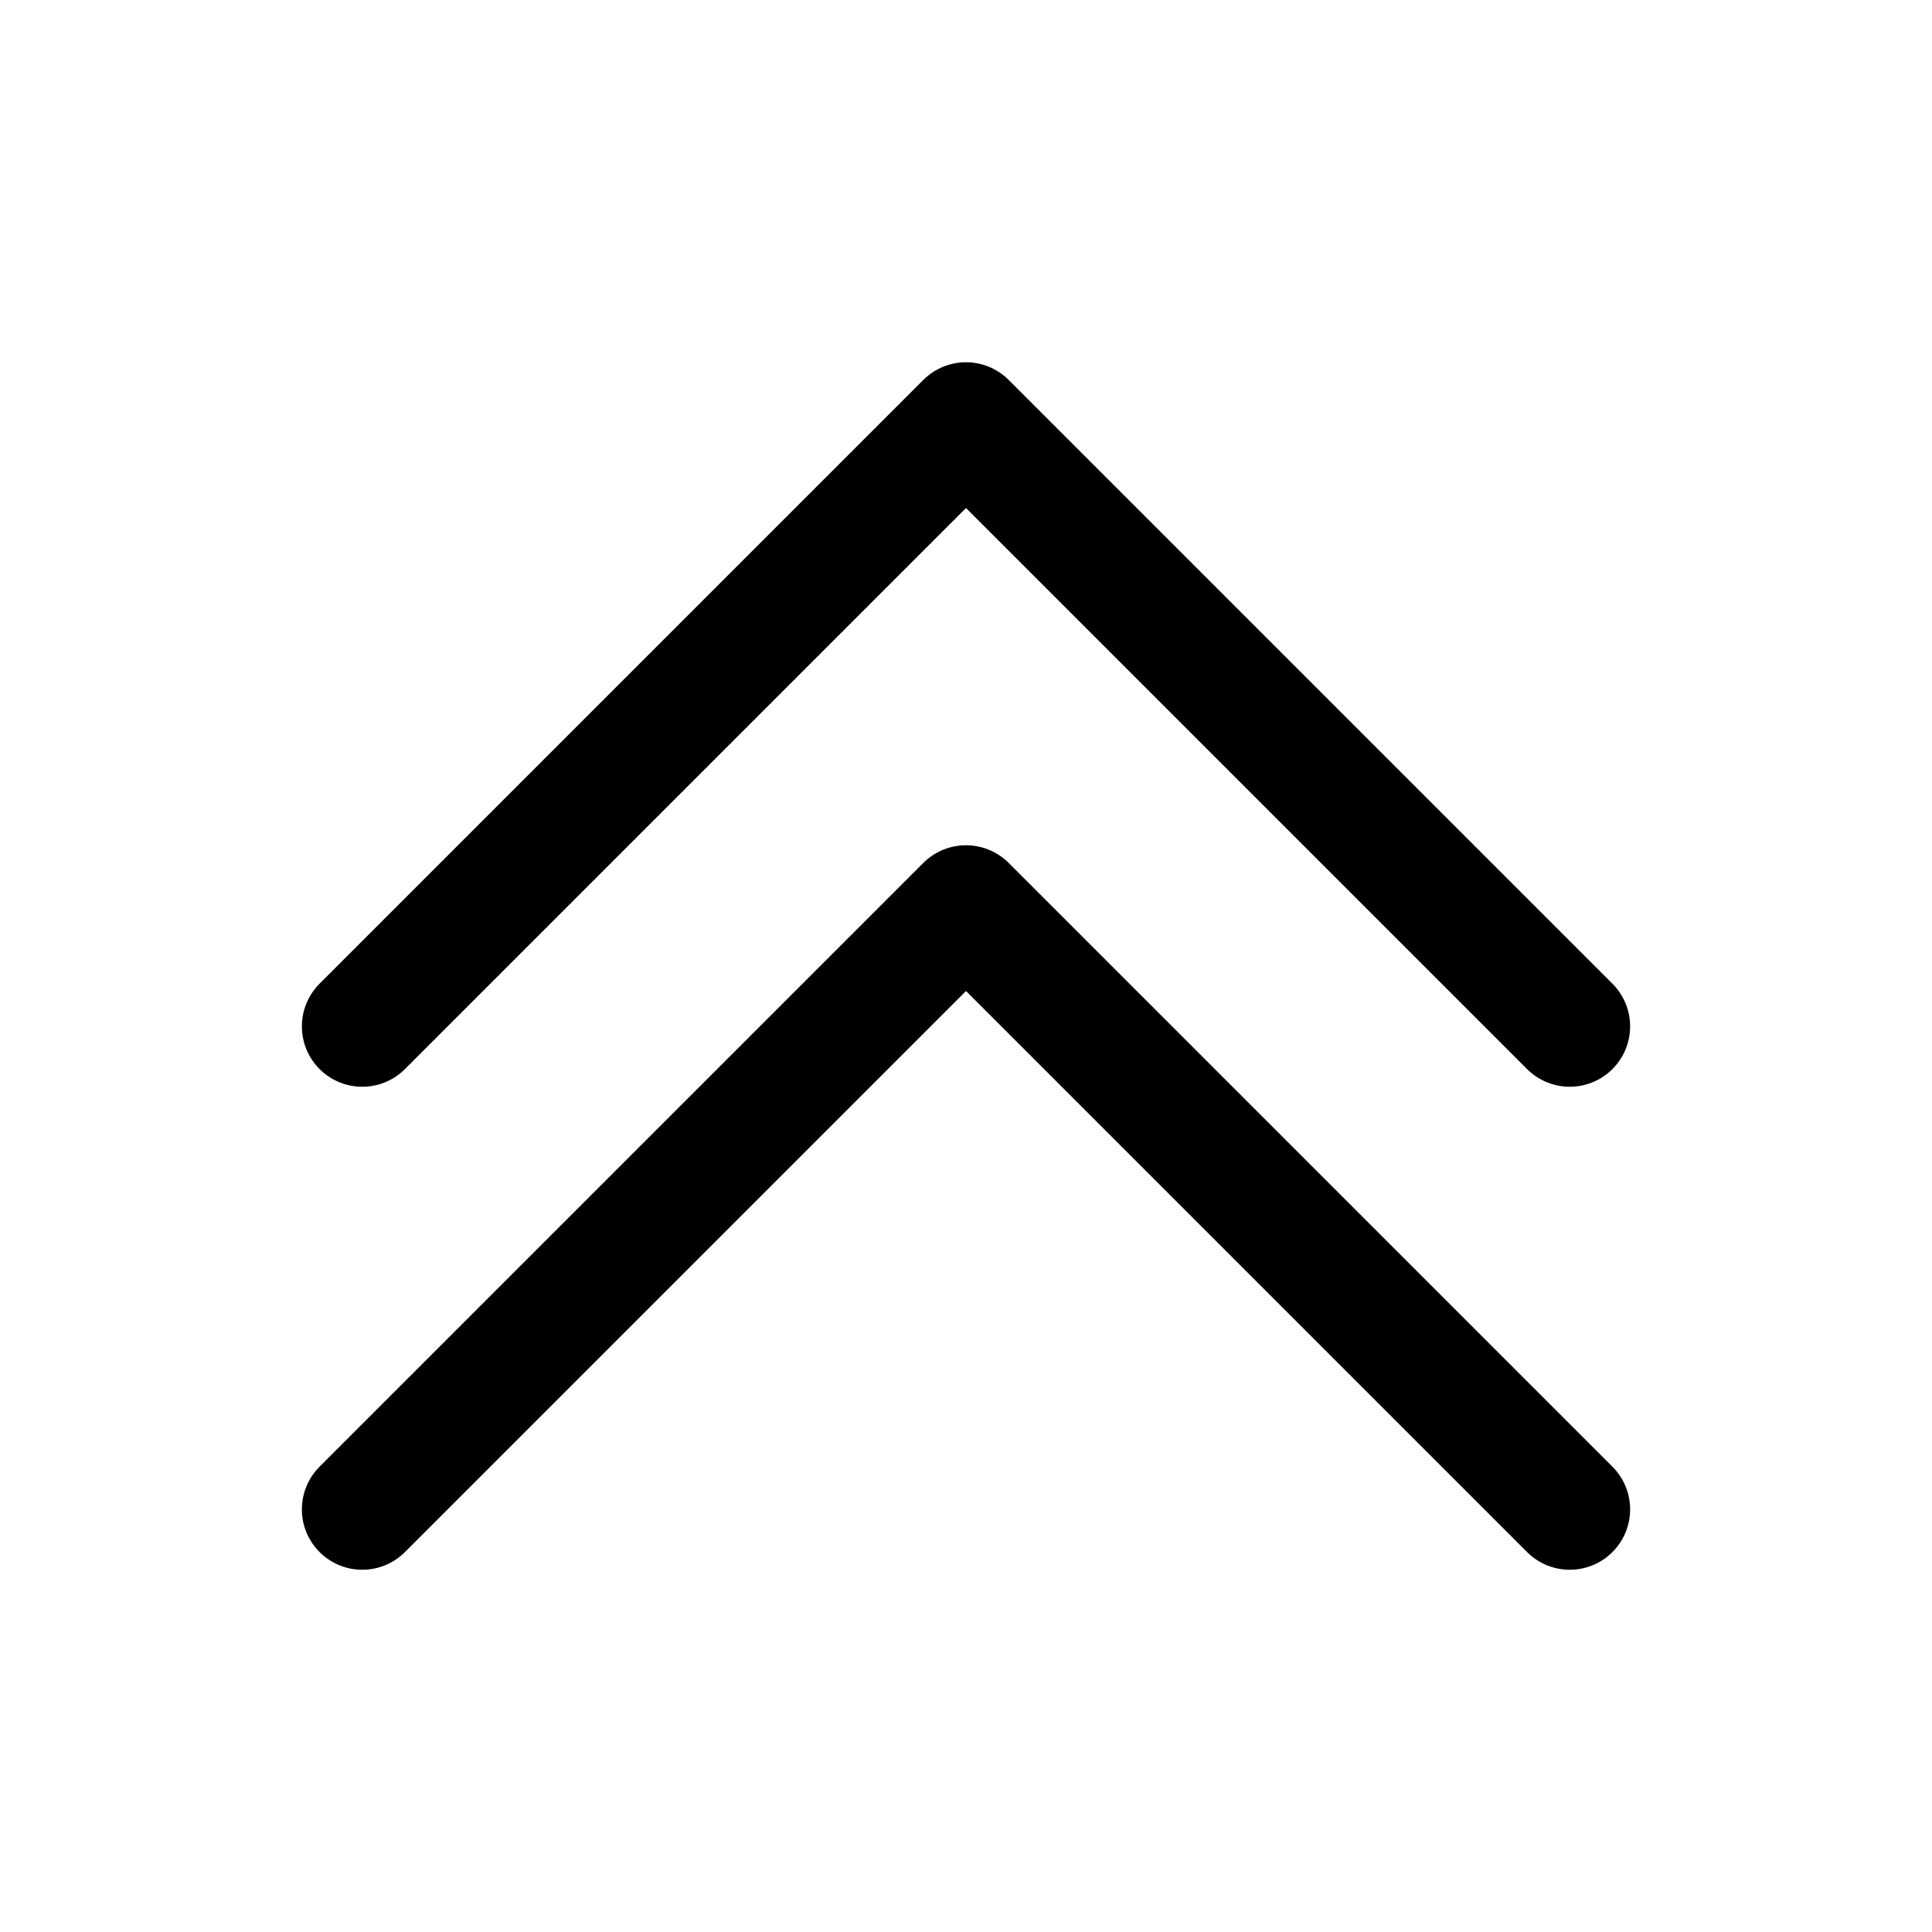
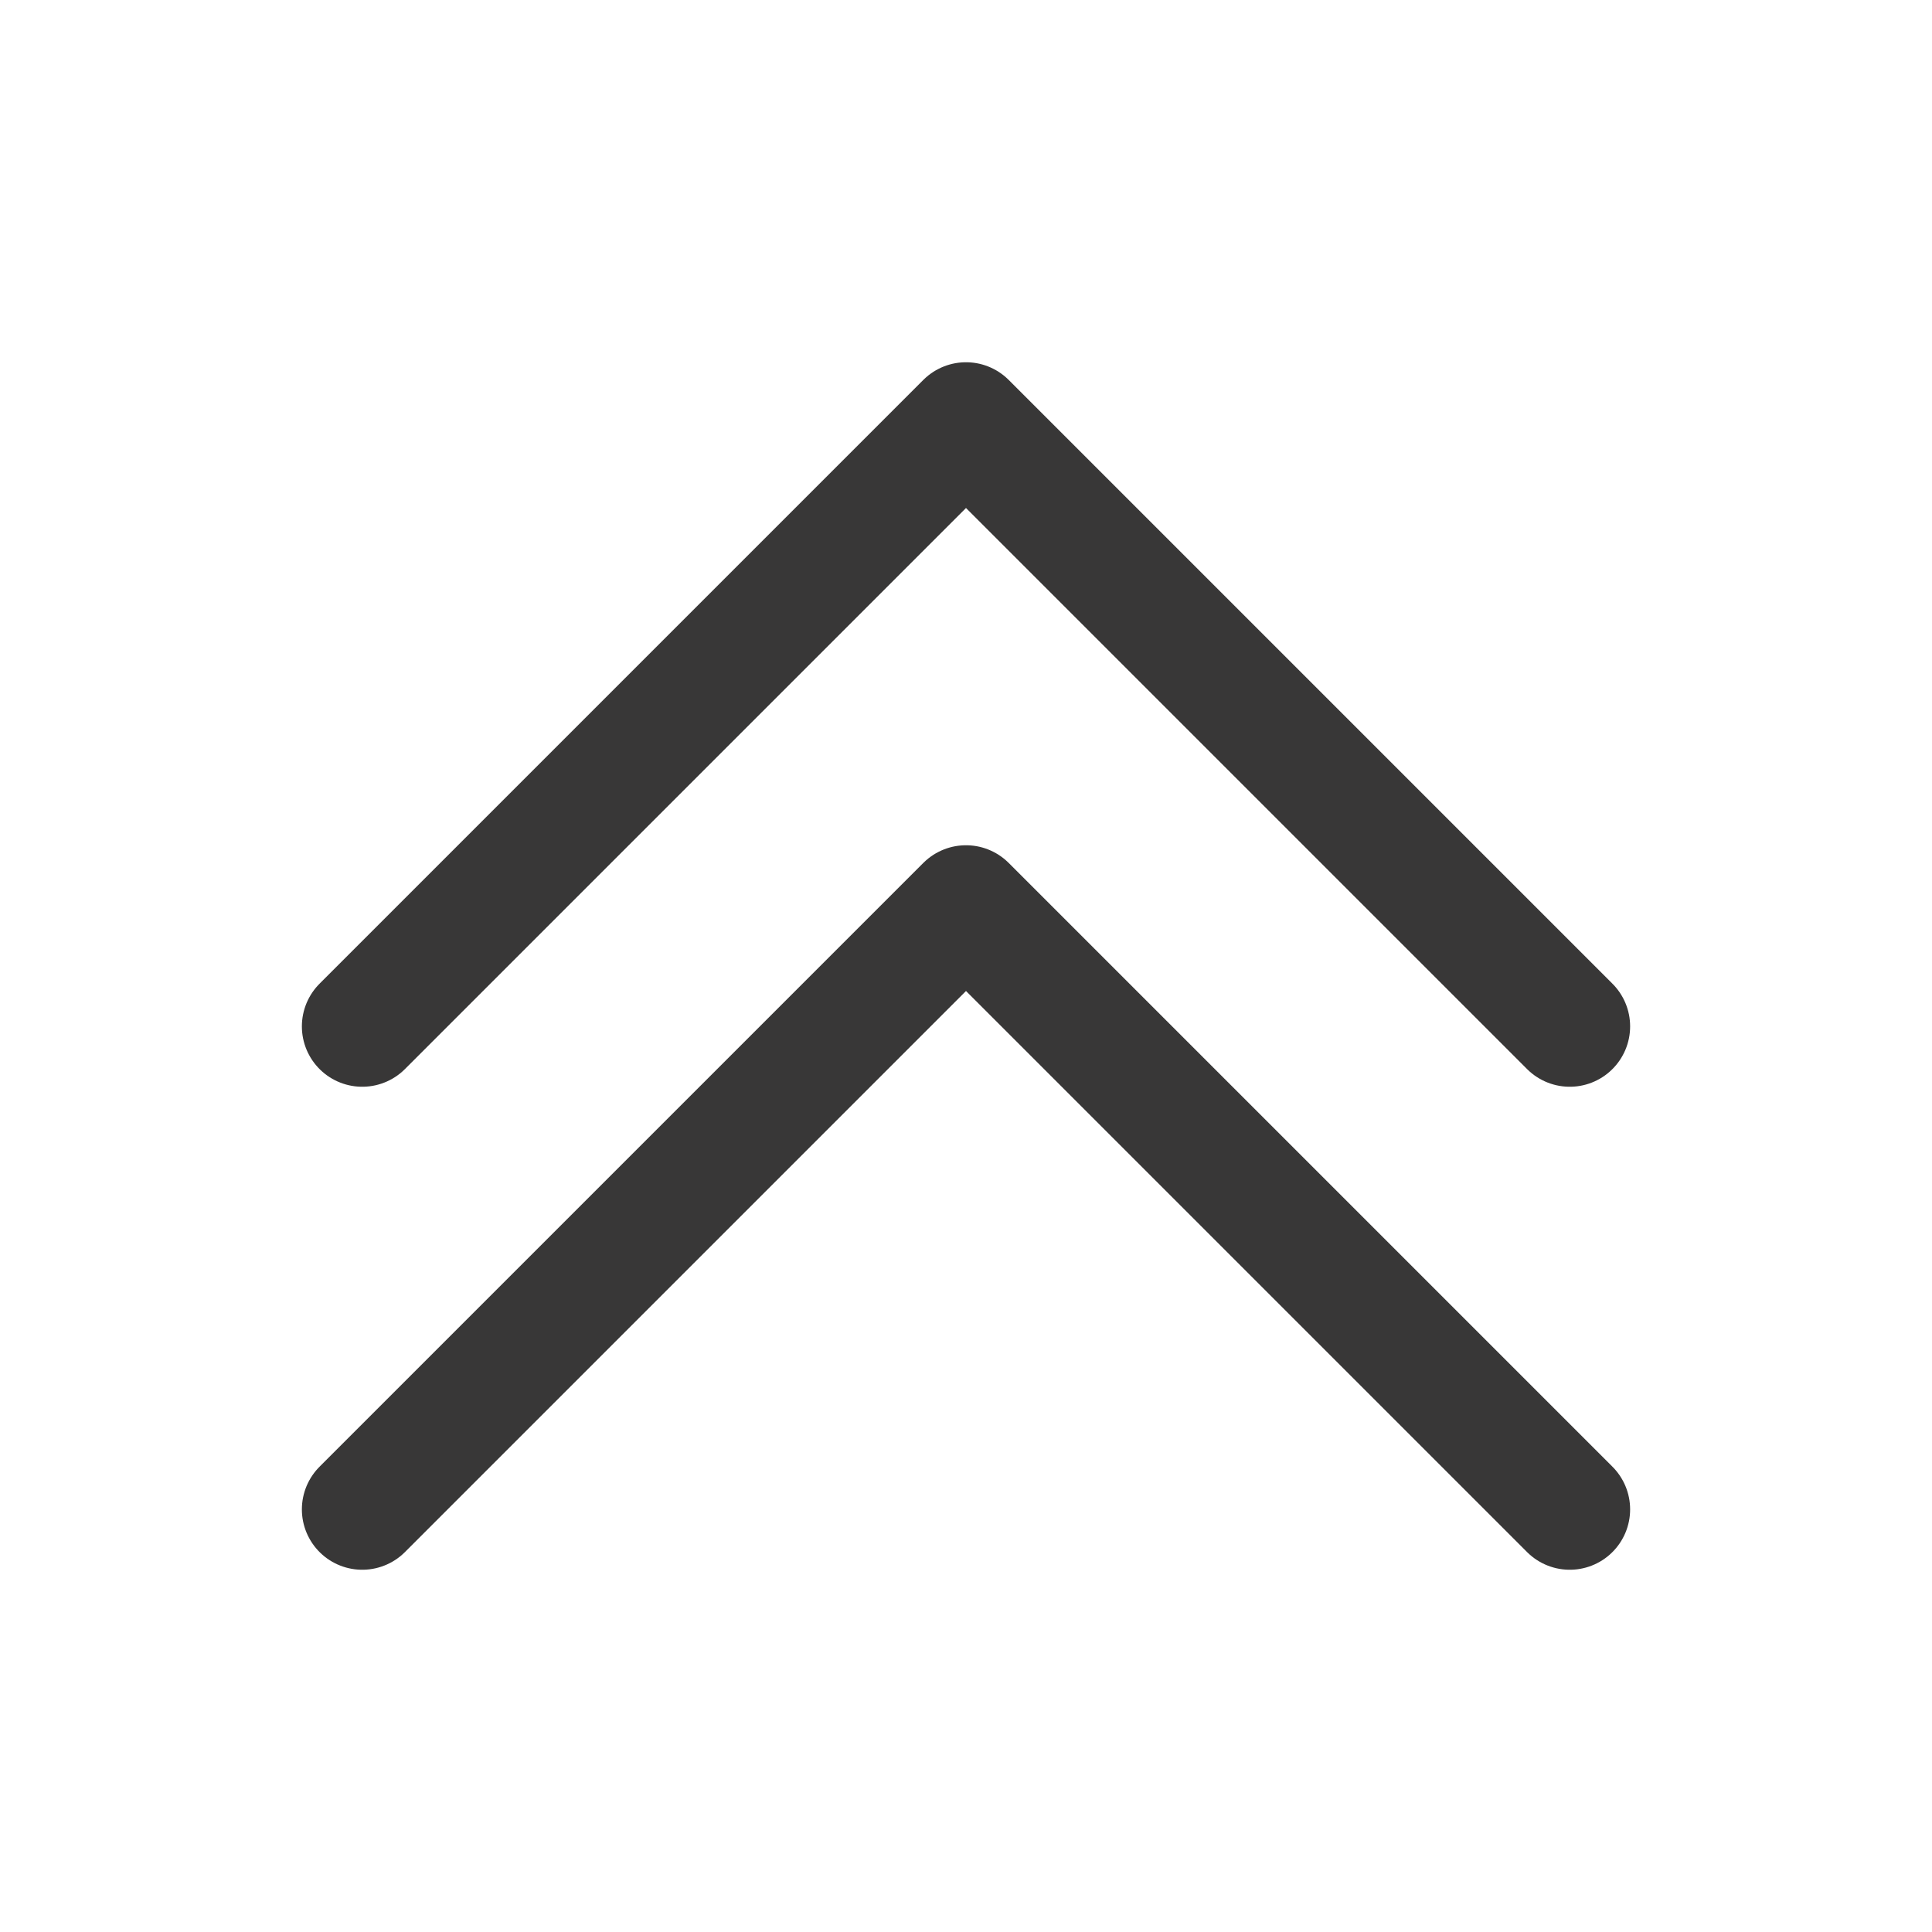
- <svg xmlns="http://www.w3.org/2000/svg" fill="none" viewBox="0 0 24 24" stroke-width="1.5" stroke="currentColor" class="w-6 h-6">
+ <svg xmlns="http://www.w3.org/2000/svg" fill="none" viewBox="0 0 24 24" stroke-width="1.5" stroke="#383737" class="w-6 h-6">
  <path stroke-linecap="round" stroke-linejoin="round" d="M4.5 12.75l7.5-7.5 7.5 7.5m-15 6l7.5-7.5 7.5 7.5" />
</svg>
